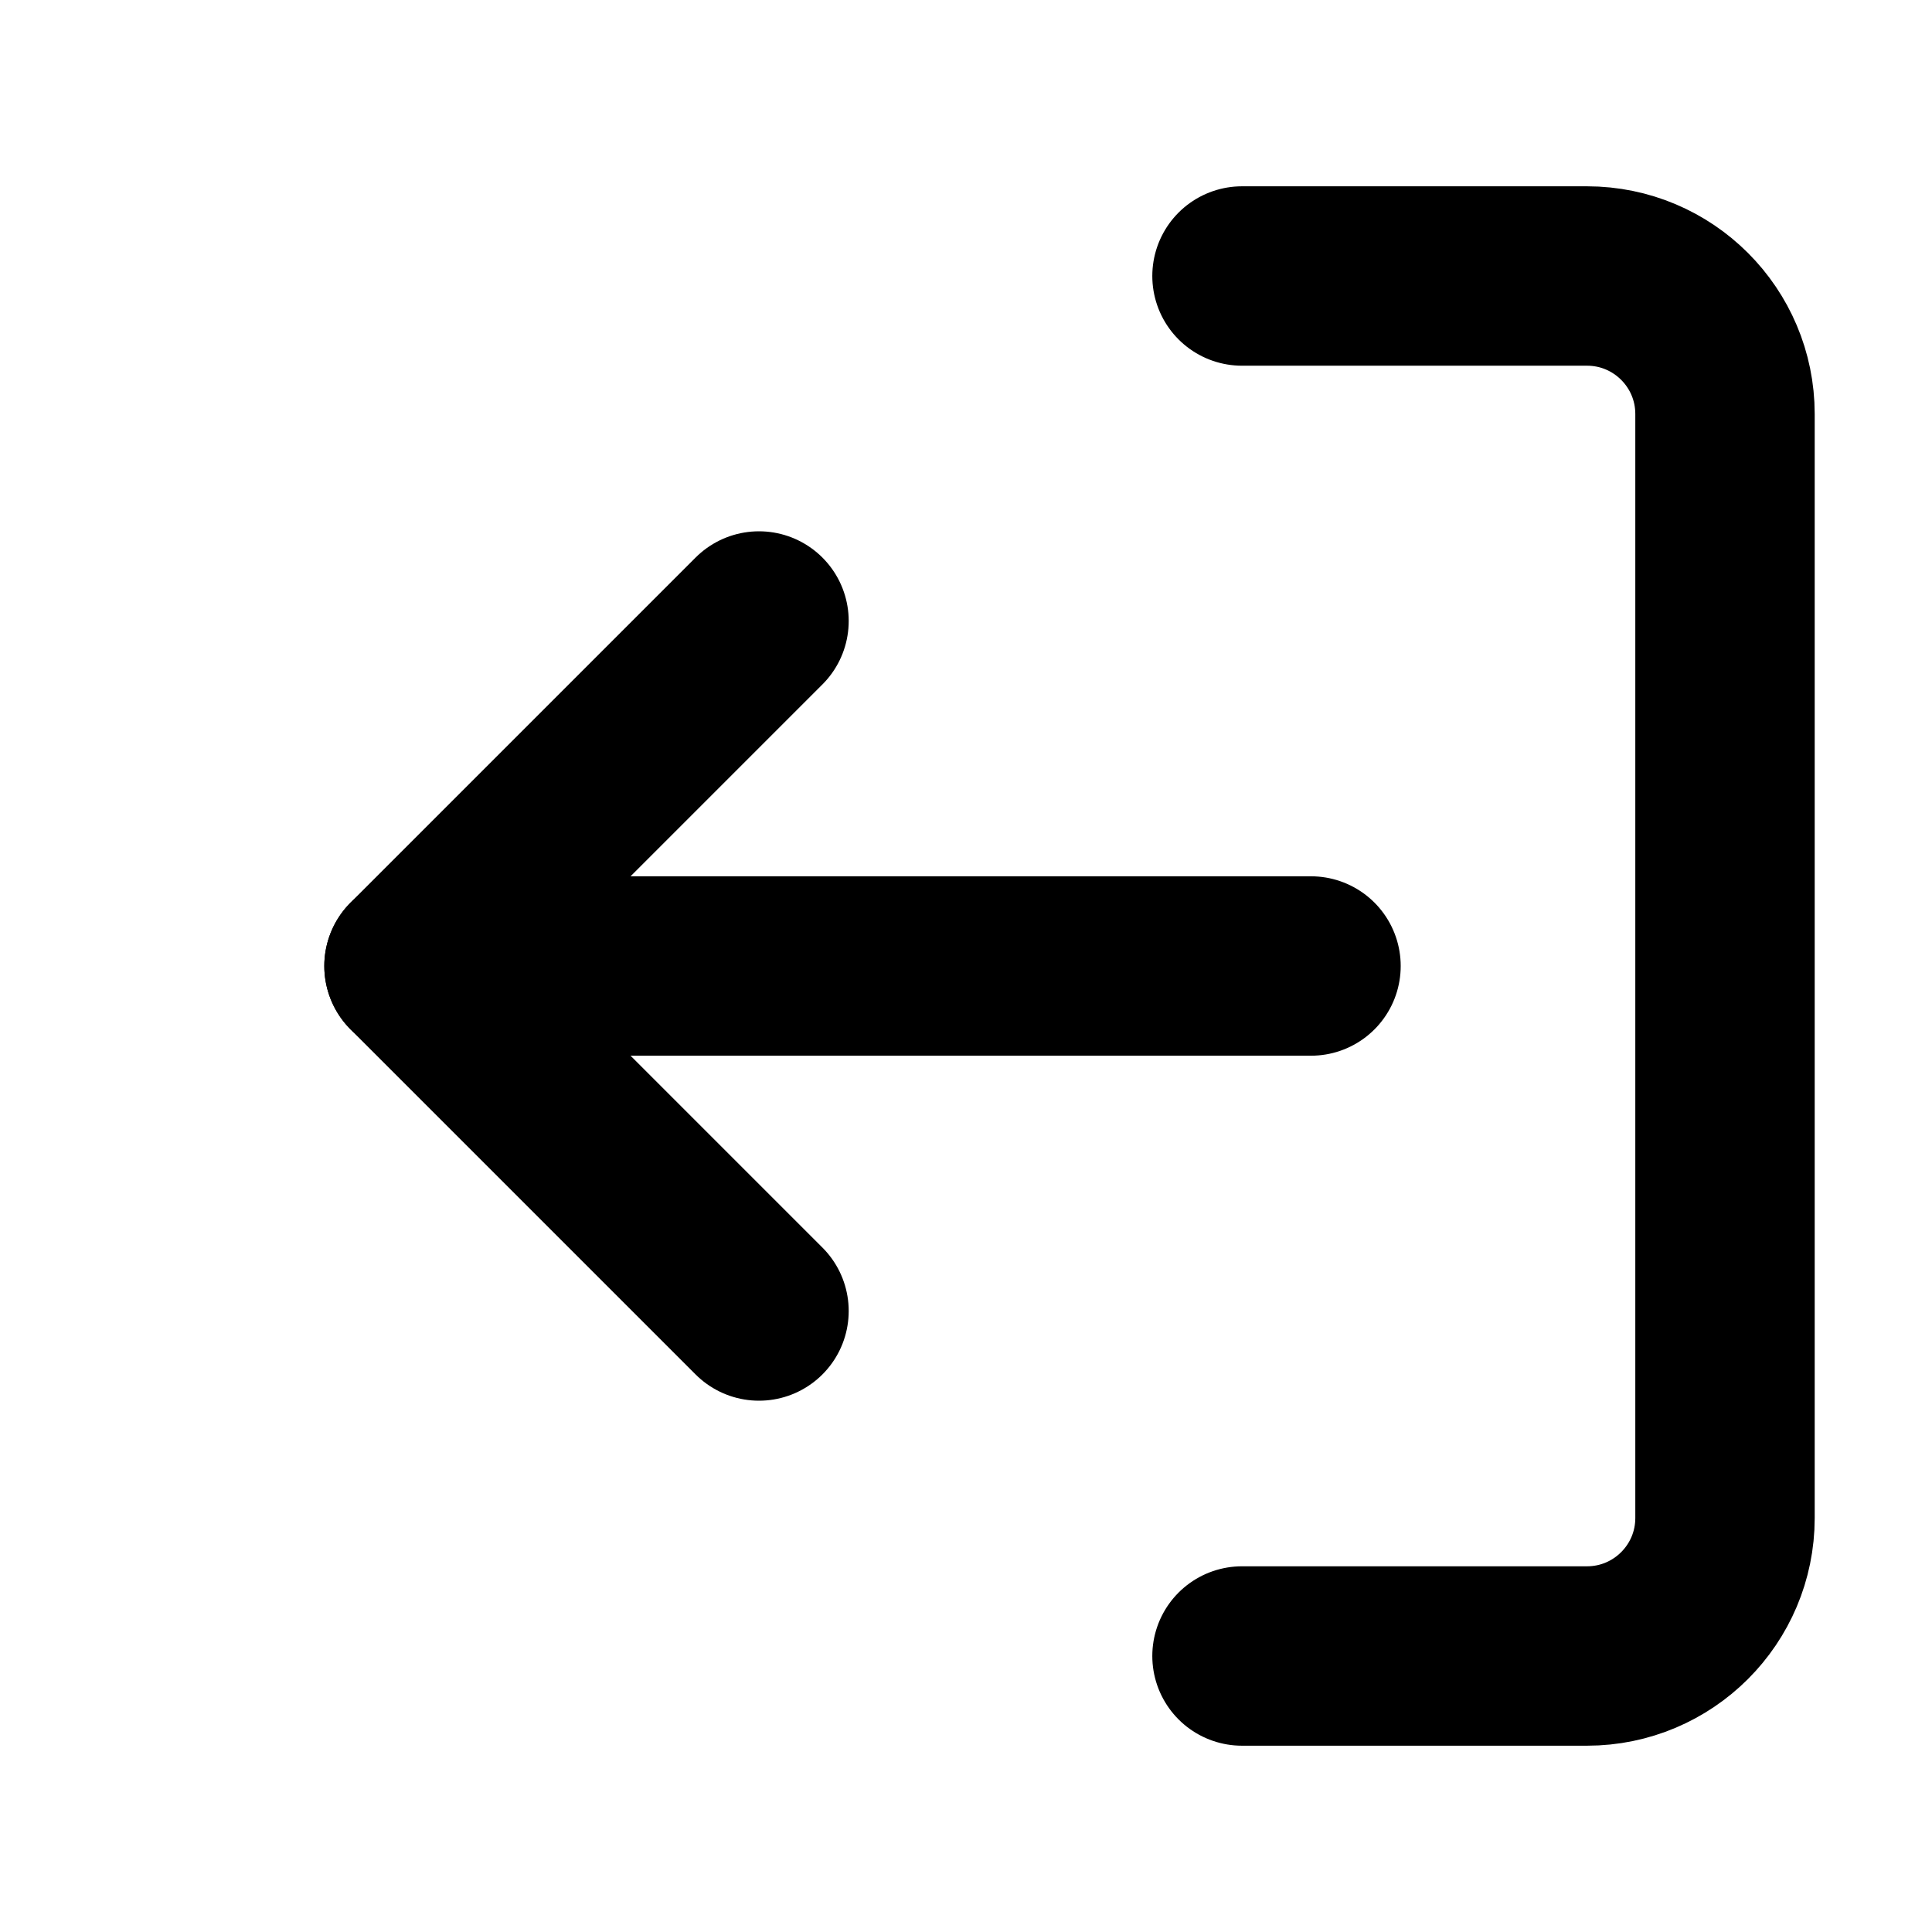
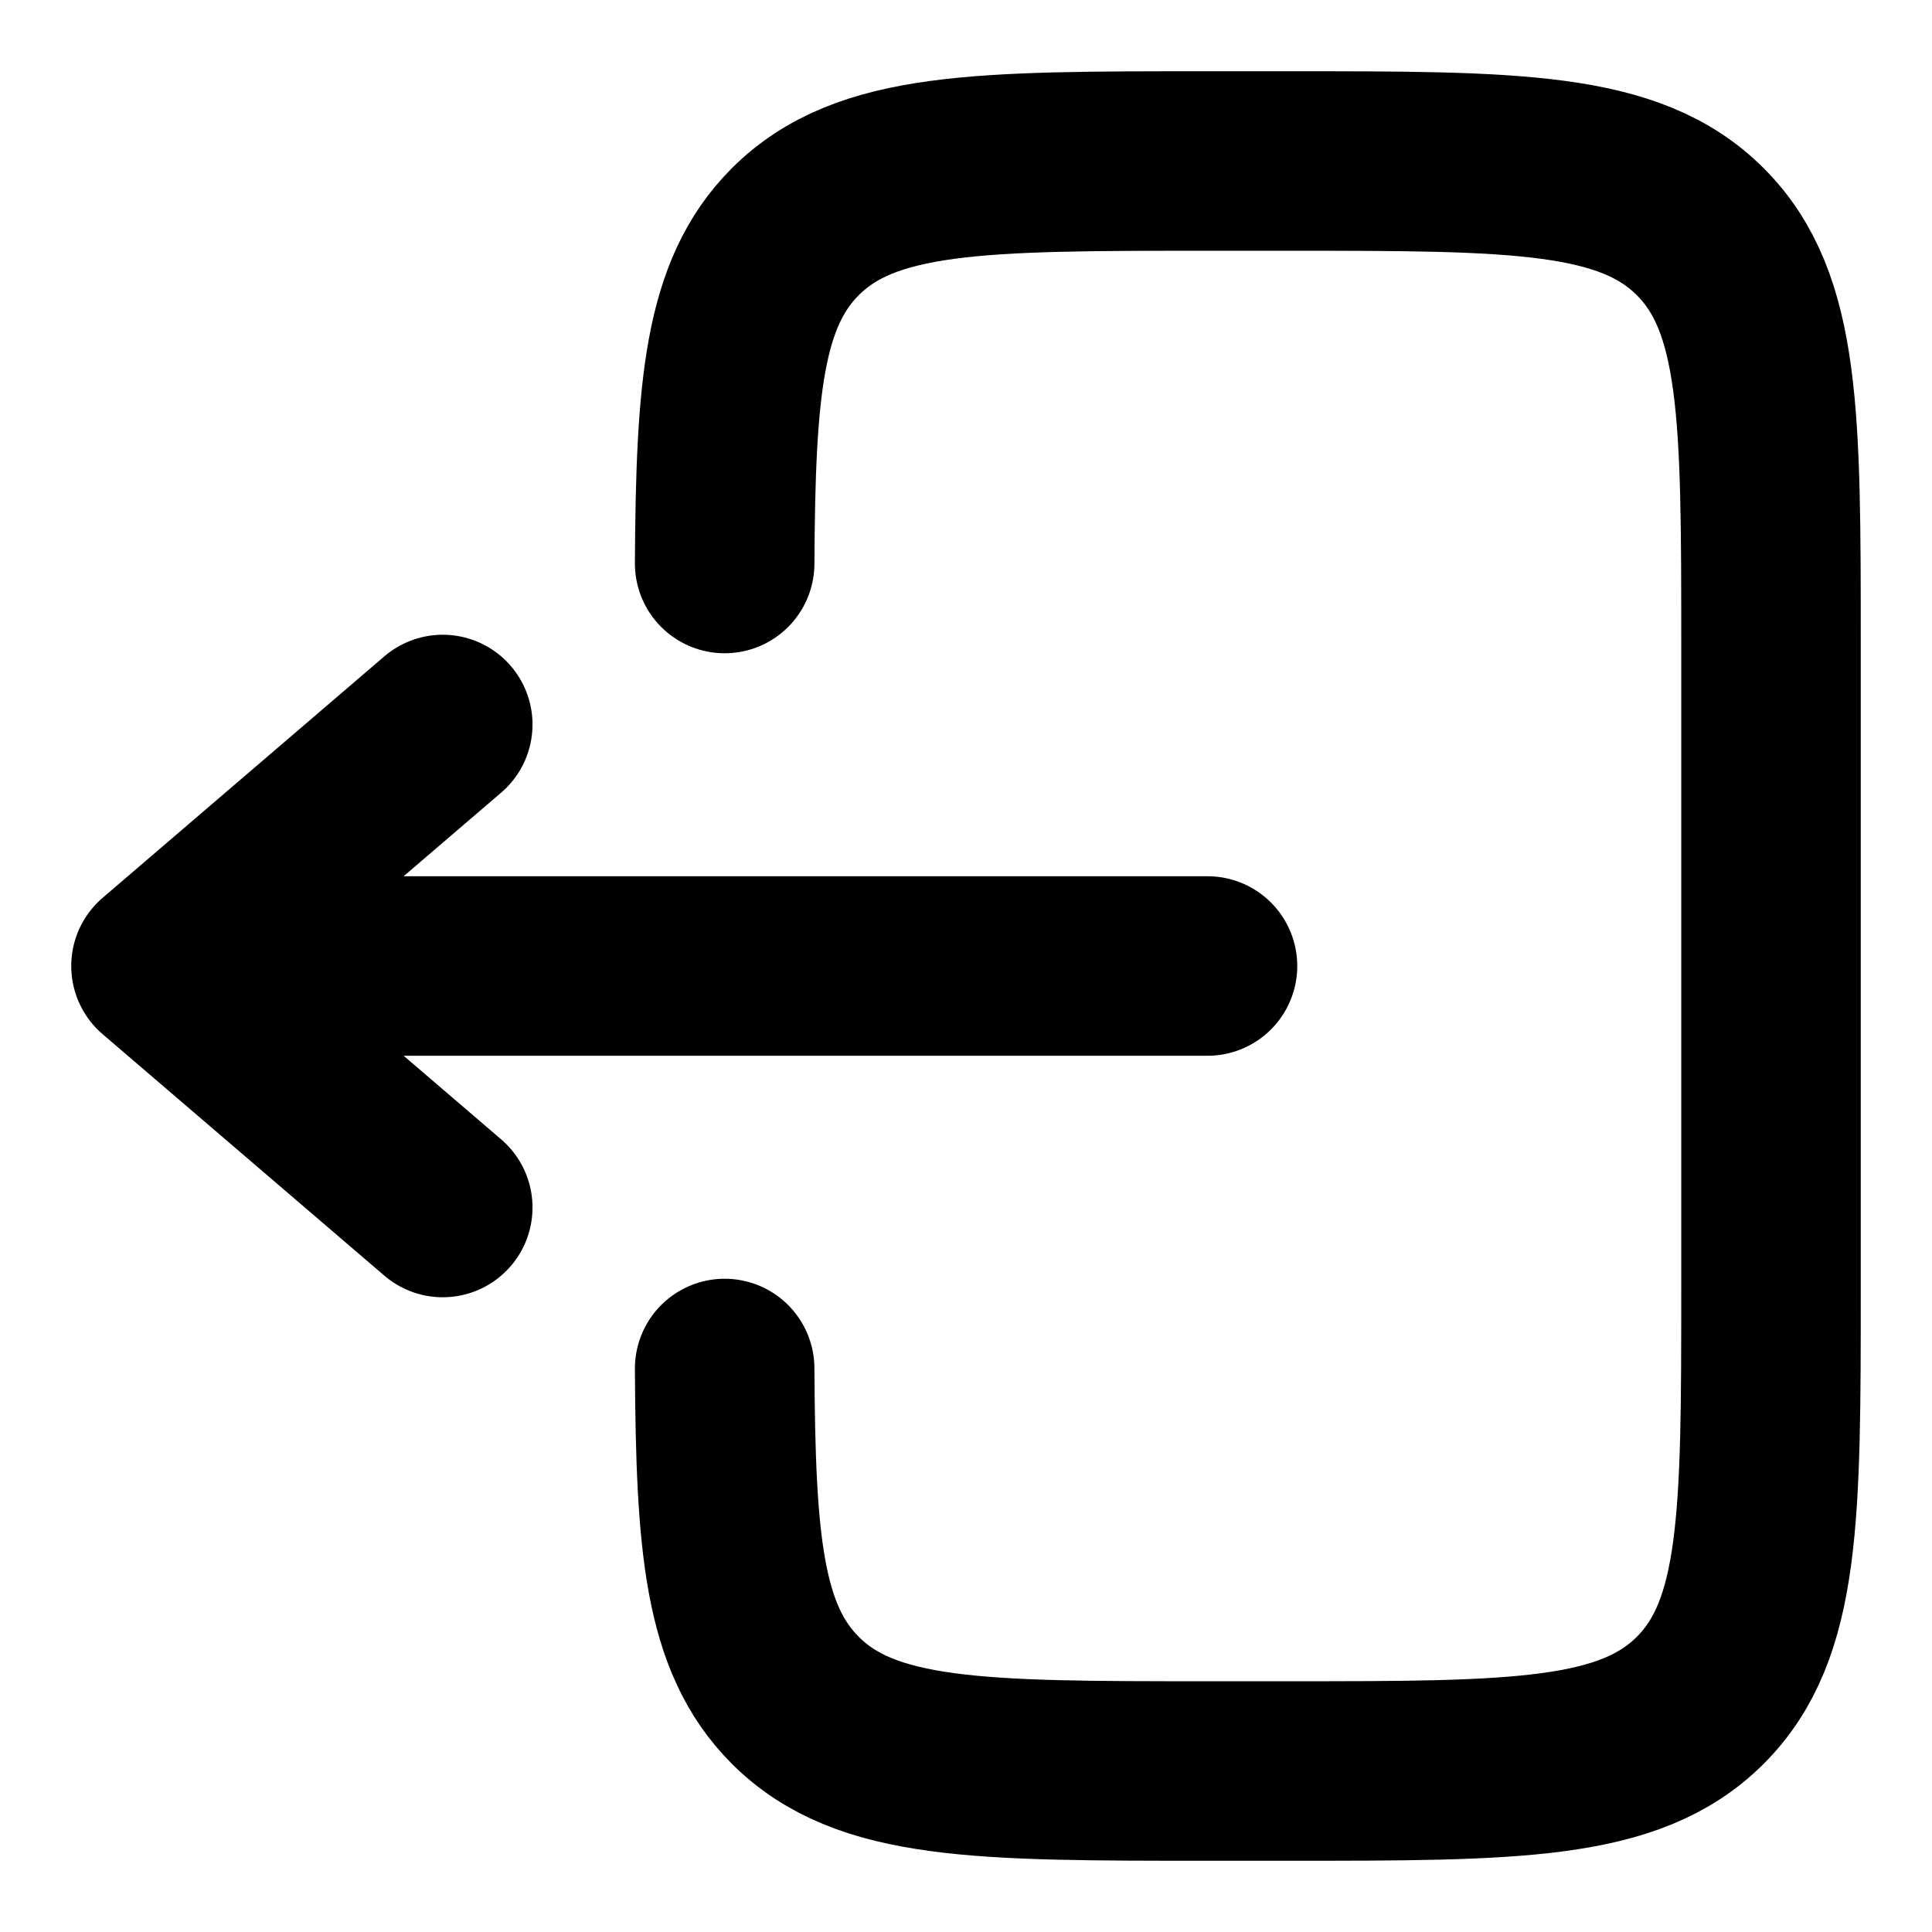
- <svg width="14" height="14" viewBox="0 0 14 14" fill="none">
-   <path d="M9 2H11.5a1 1 0 011 1v8a1 1 0 01-1 1H9" stroke="currentColor" stroke-width="1.3" stroke-linecap="round" />
-   <path d="M5.5 9.5L3 7l2.5-2.5" stroke="currentColor" stroke-width="1.3" stroke-linecap="round" stroke-linejoin="round" />
-   <line x1="3" y1="7" x2="9.5" y2="7" stroke="currentColor" stroke-width="1.3" stroke-linecap="round" />
+ <svg width="14" height="14" viewBox="0 0 24 24" fill="none">
+   <g fill="none" stroke="currentColor" stroke-linecap="round" stroke-width="2.23">
+     <path d="M9.002 7C9.014 4.825 9.111 3.647 9.879 2.879C10.758 2 12.172 2 15 2L16 2C18.829 2 20.243 2 21.122 2.879C22 3.757 22 5.172 22 8L22 16C22 18.828 22 20.243 21.122 21.121C20.243 22 18.829 22 16 22H15C12.172 22 10.758 22 9.879 21.121C9.111 20.353 9.014 19.175 9.002 17" />
+     <path stroke-linejoin="round" d="M15 12L2 12M5.5 15L2 12L5.5 9" />
+   </g>
</svg>
